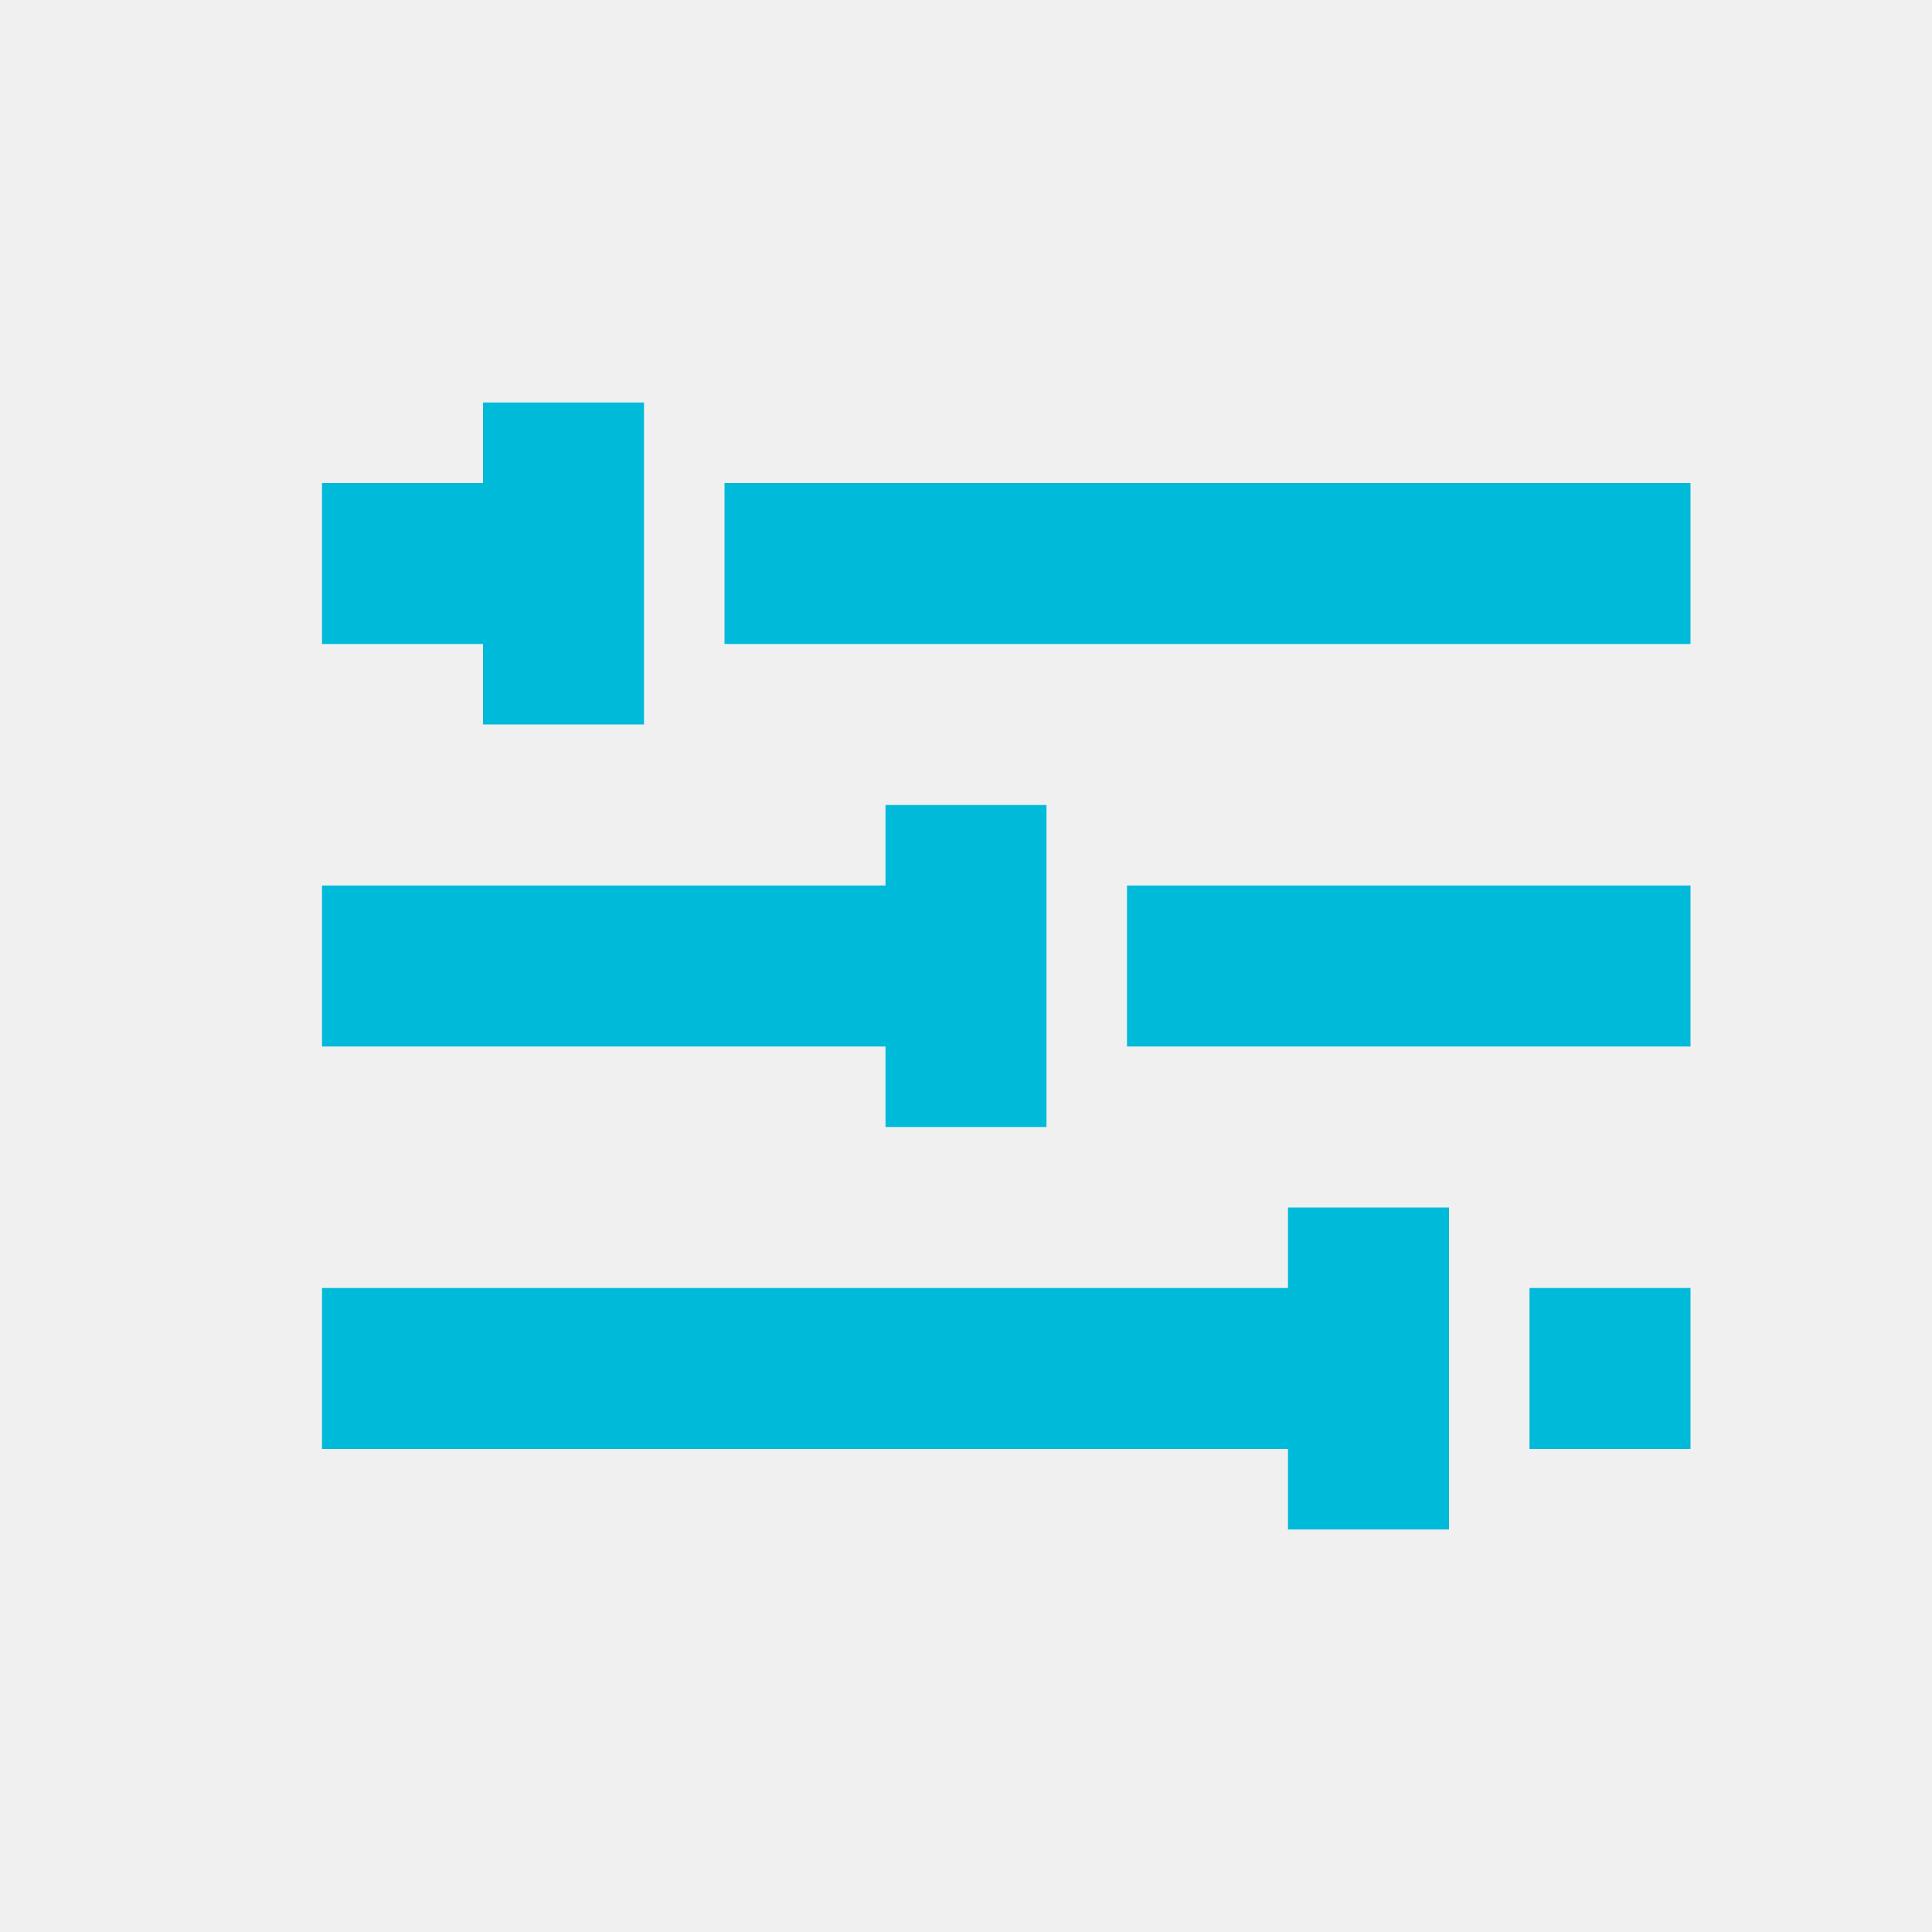
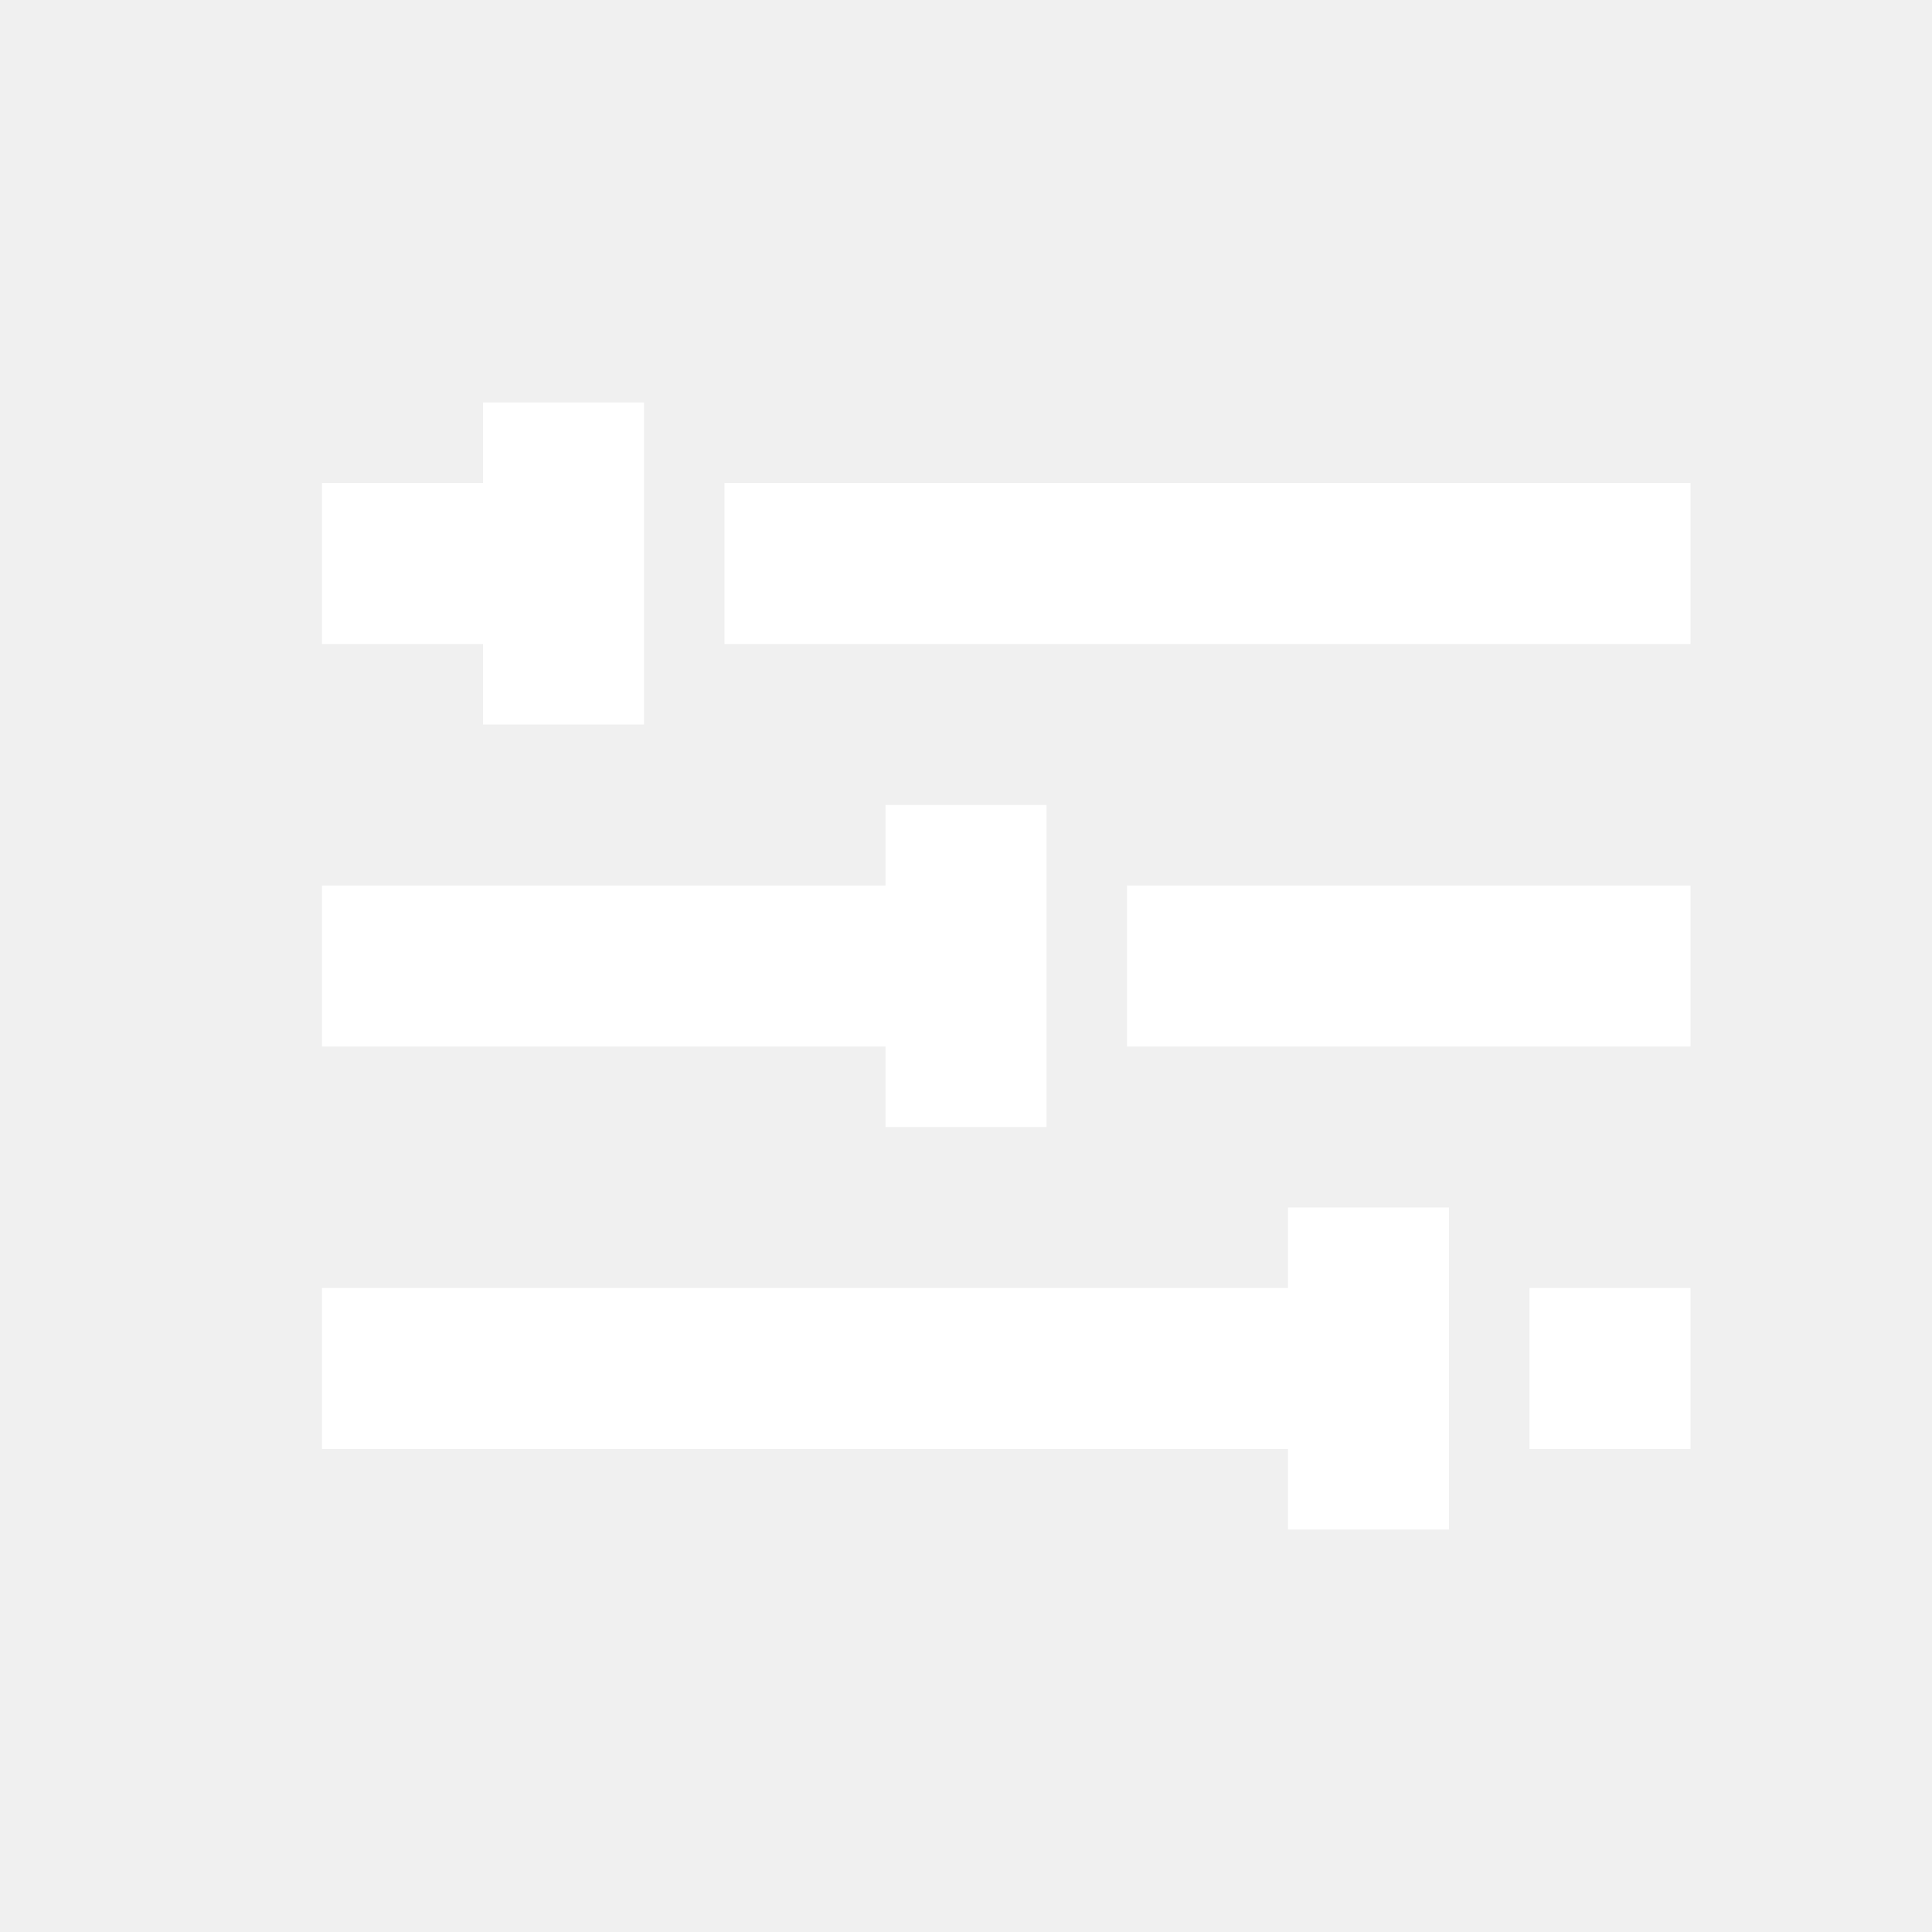
- <svg xmlns="http://www.w3.org/2000/svg" t="1688371062250" class="icon" viewBox="0 0 1024 1024" version="1.1" p-id="18191" width="200" height="200">
-   <path d="M682.667 682.667v-42.667h85.333v170.667h-85.333v-42.667H170.667v-85.333h512z m128 0h85.333v85.333h-85.333v-85.333z m-341.333-213.333v-42.667h85.333v170.667h-85.333v-42.667H170.667v-85.333h298.667z m128 0h298.667v85.333h-298.667v-85.333zM256 256V213.333h85.333v170.667H256V341.333H170.667V256h85.333z m128 0h512v85.333H384V256z" fill="#00bad9" p-id="18192" />
+ <svg xmlns="http://www.w3.org/2000/svg" t="1692606974940" class="icon" viewBox="0 0 1024 1024" version="1.1" p-id="12192" width="200" height="200">
+   <path d="M682.667 682.667v-42.667h85.333v170.667h-85.333v-42.667H170.667v-85.333h512z m128 0h85.333v85.333h-85.333v-85.333z m-341.333-213.333v-42.667h85.333v170.667h-85.333v-42.667H170.667v-85.333h298.667z m128 0h298.667v85.333h-298.667v-85.333zM256 256V213.333h85.333v170.667H256V341.333H170.667V256h85.333z m128 0h512v85.333H384V256z" fill="#ffffff" p-id="12193" />
</svg>
